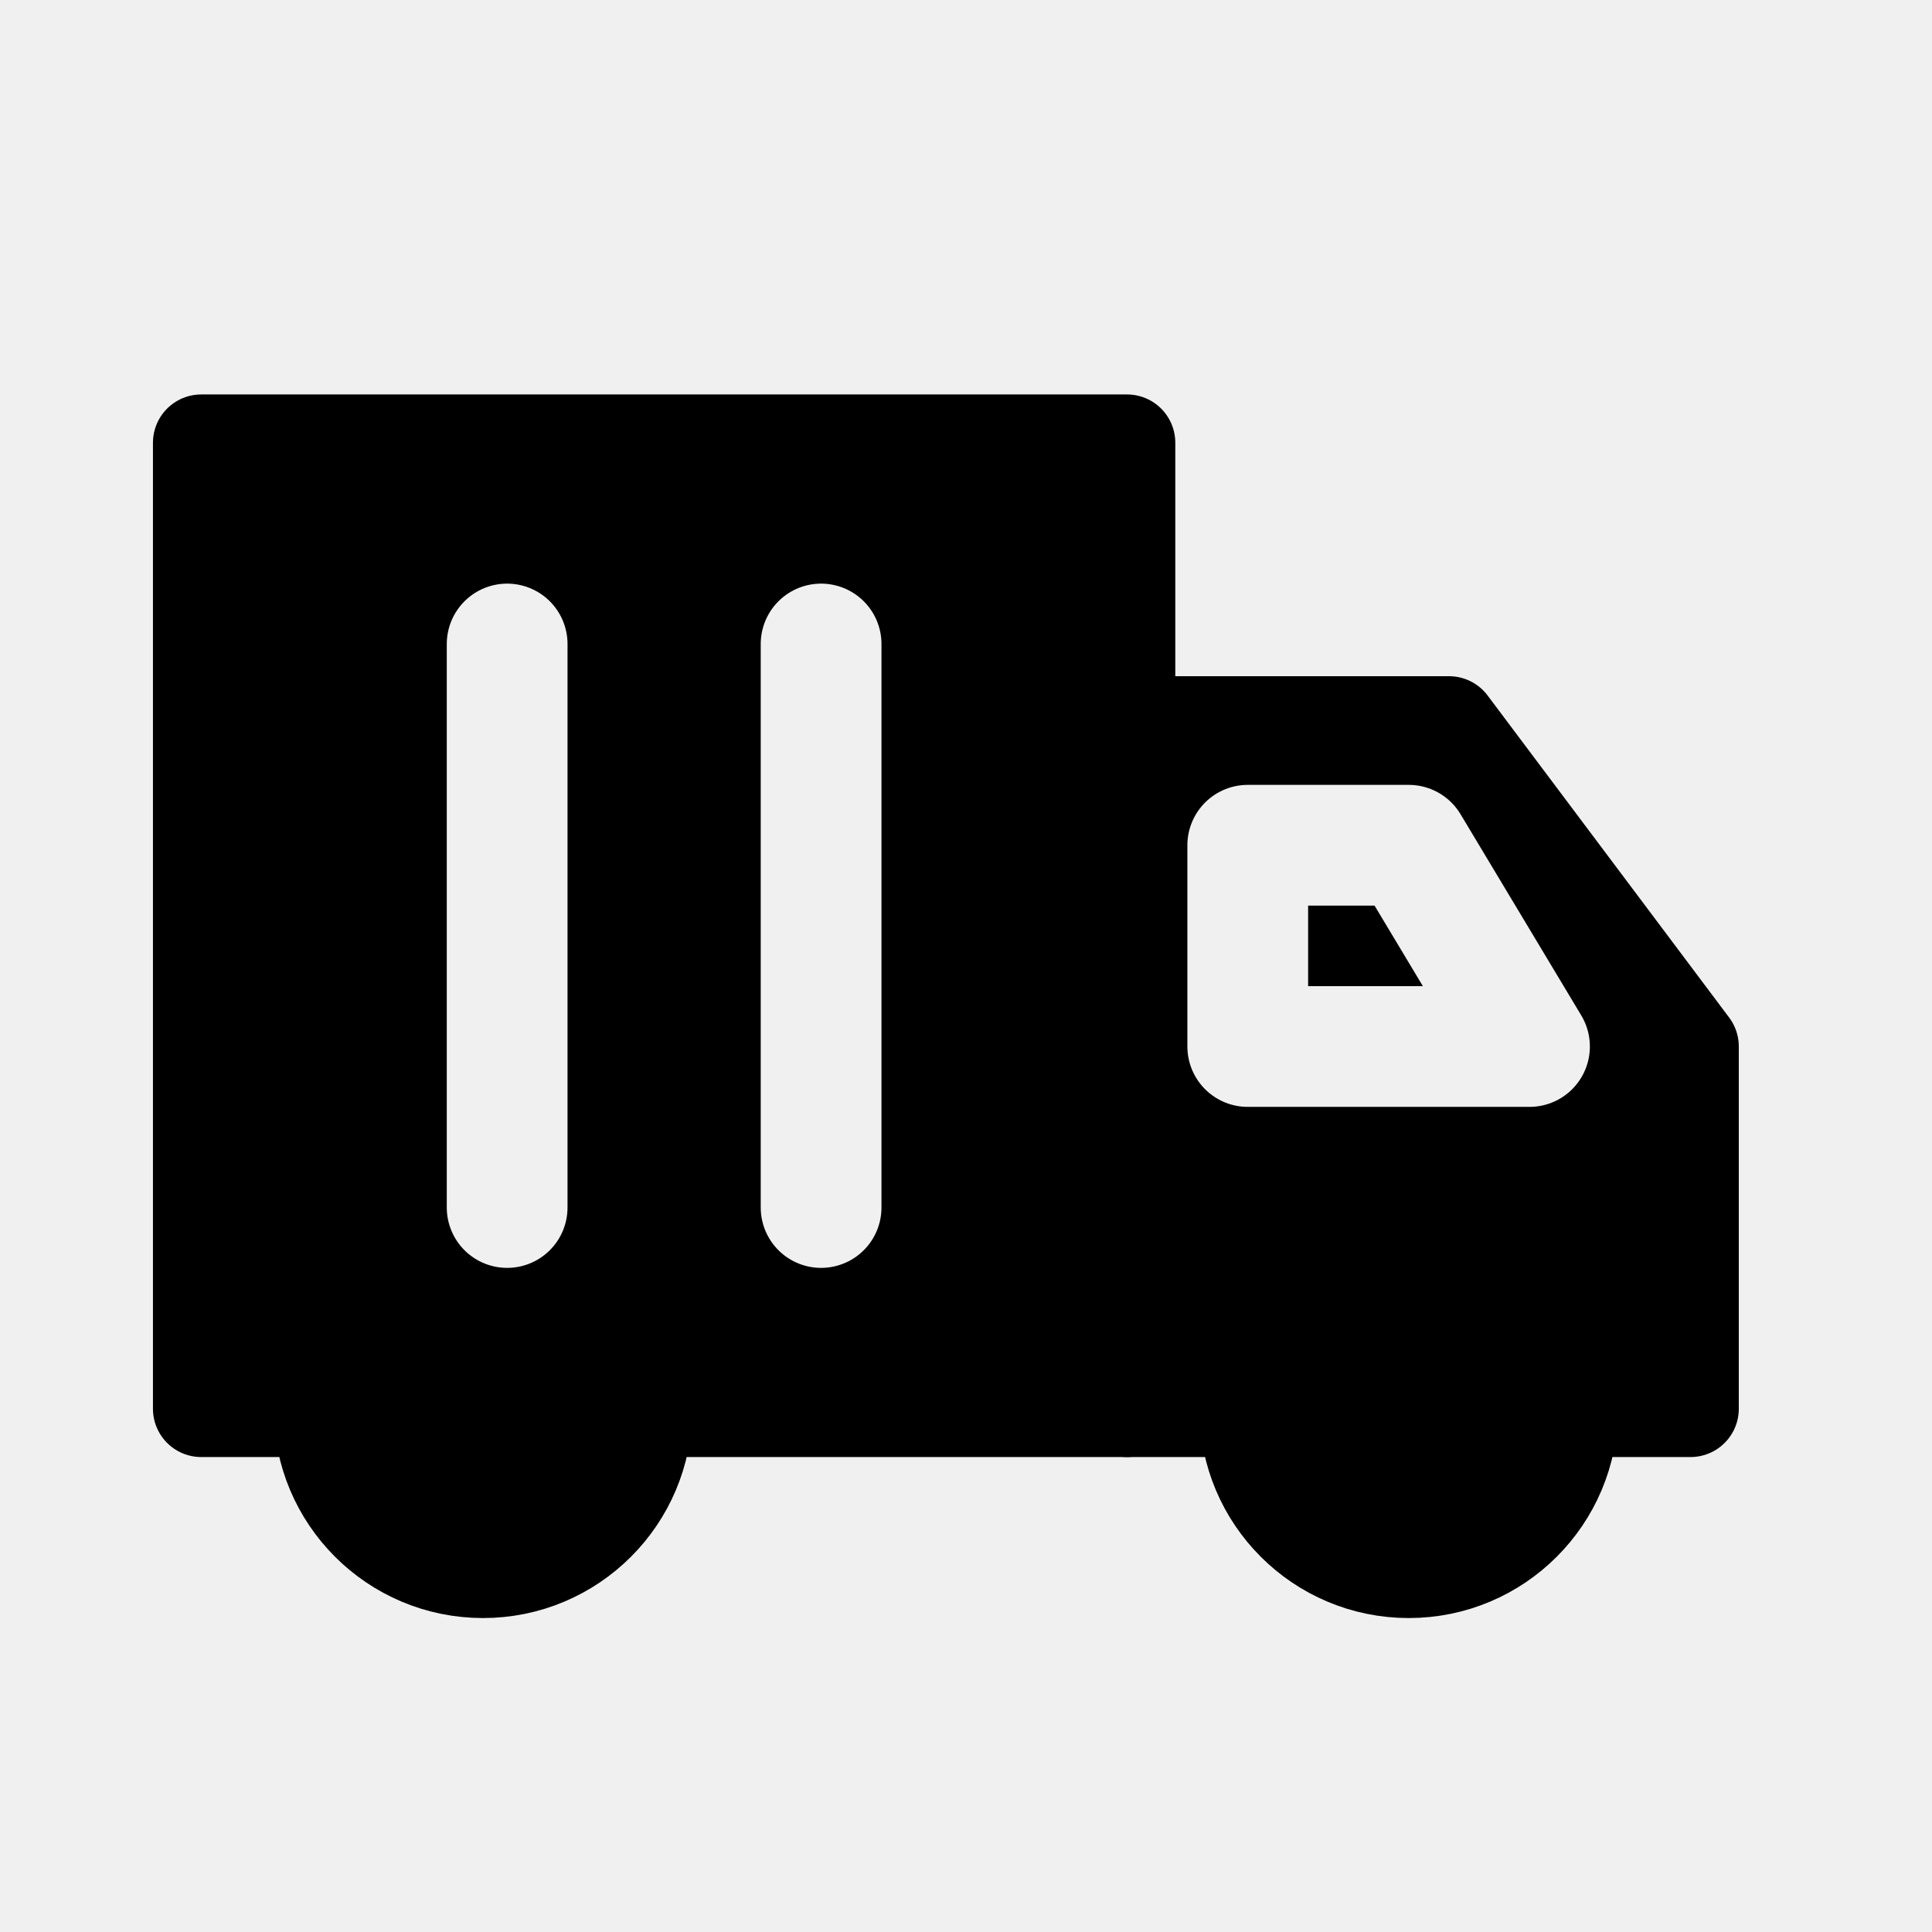
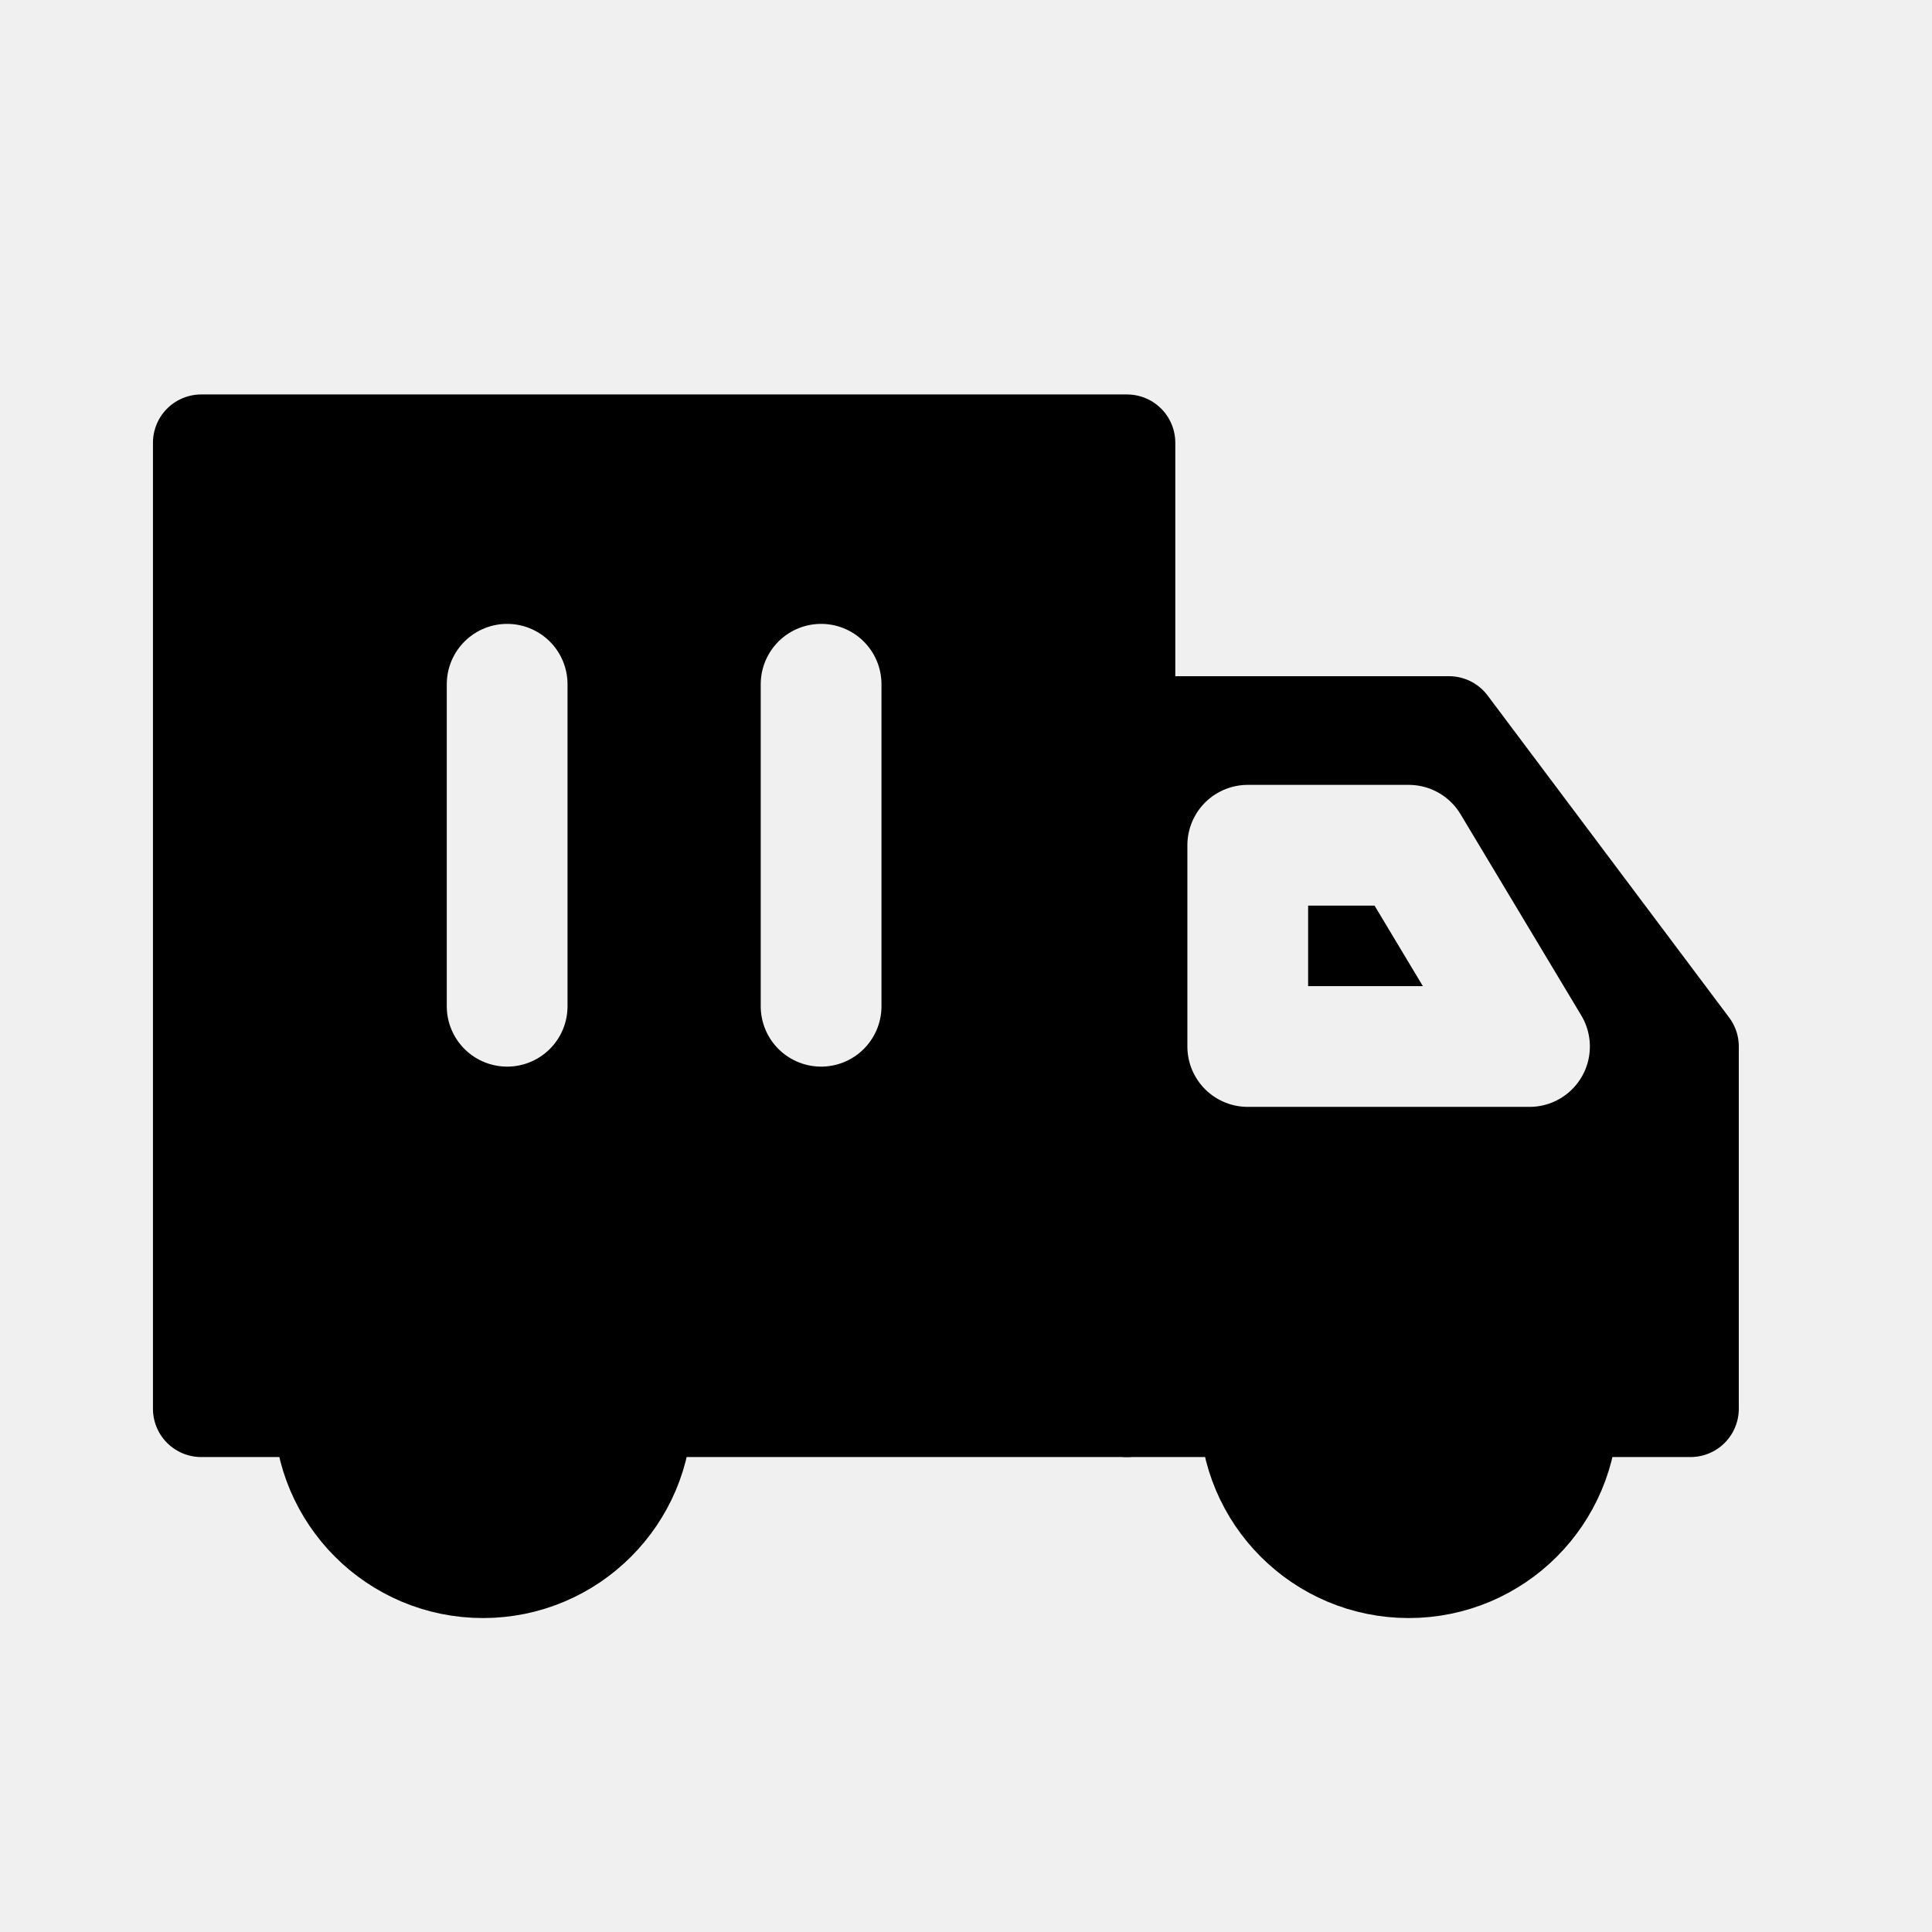
<svg xmlns="http://www.w3.org/2000/svg" viewBox="0 0 24 24" fill="currentColor" fill-rule="evenodd">
  <mask id="ff-truck-container">
    <path d="M0 0h24v24H0z" fill="#fff" />
-     <path d="M15.5 10.5h2l1.5 2.5h-3.5zM6.3 8v7M10.2 8v7" fill="none" stroke="#000" stroke-width="1.5" stroke-linecap="round" stroke-linejoin="round" />
+     <path d="M15.5 10.5h2l1.5 2.5h-3.5zM6.3 8.5v4M10.2 8.5v4" fill="none" stroke="#000" stroke-width="1.5" stroke-linecap="round" stroke-linejoin="round" />
  </mask>
  <g mask="url(#ff-truck-container)">
    <path d="M14 9h4l3 4v4.5h-7z" />
    <path fill="none" stroke="currentColor" stroke-width="1.2" stroke-linecap="round" stroke-linejoin="round" d="M14 9h4l3 4v4.5h-7z" />
    <path d="M2.5 5.5h11.5v12H2.5z" />
    <path fill="none" stroke="currentColor" stroke-width="1.2" stroke-linecap="round" stroke-linejoin="round" d="M2.5 5.5h11.5v12H2.5z" />
    <path d="M4 17.5a2 2 0 1 0 4 0a2 2 0 1 0 -4 0z" />
    <path fill="none" stroke="currentColor" stroke-width="1.2" stroke-linecap="round" stroke-linejoin="round" d="M4 17.5a2 2 0 1 0 4 0a2 2 0 1 0 -4 0z" />
    <path d="M15.5 17.5a2 2 0 1 0 4 0a2 2 0 1 0 -4 0z" />
    <path fill="none" stroke="currentColor" stroke-width="1.2" stroke-linecap="round" stroke-linejoin="round" d="M15.5 17.5a2 2 0 1 0 4 0a2 2 0 1 0 -4 0z" />
  </g>
</svg>
